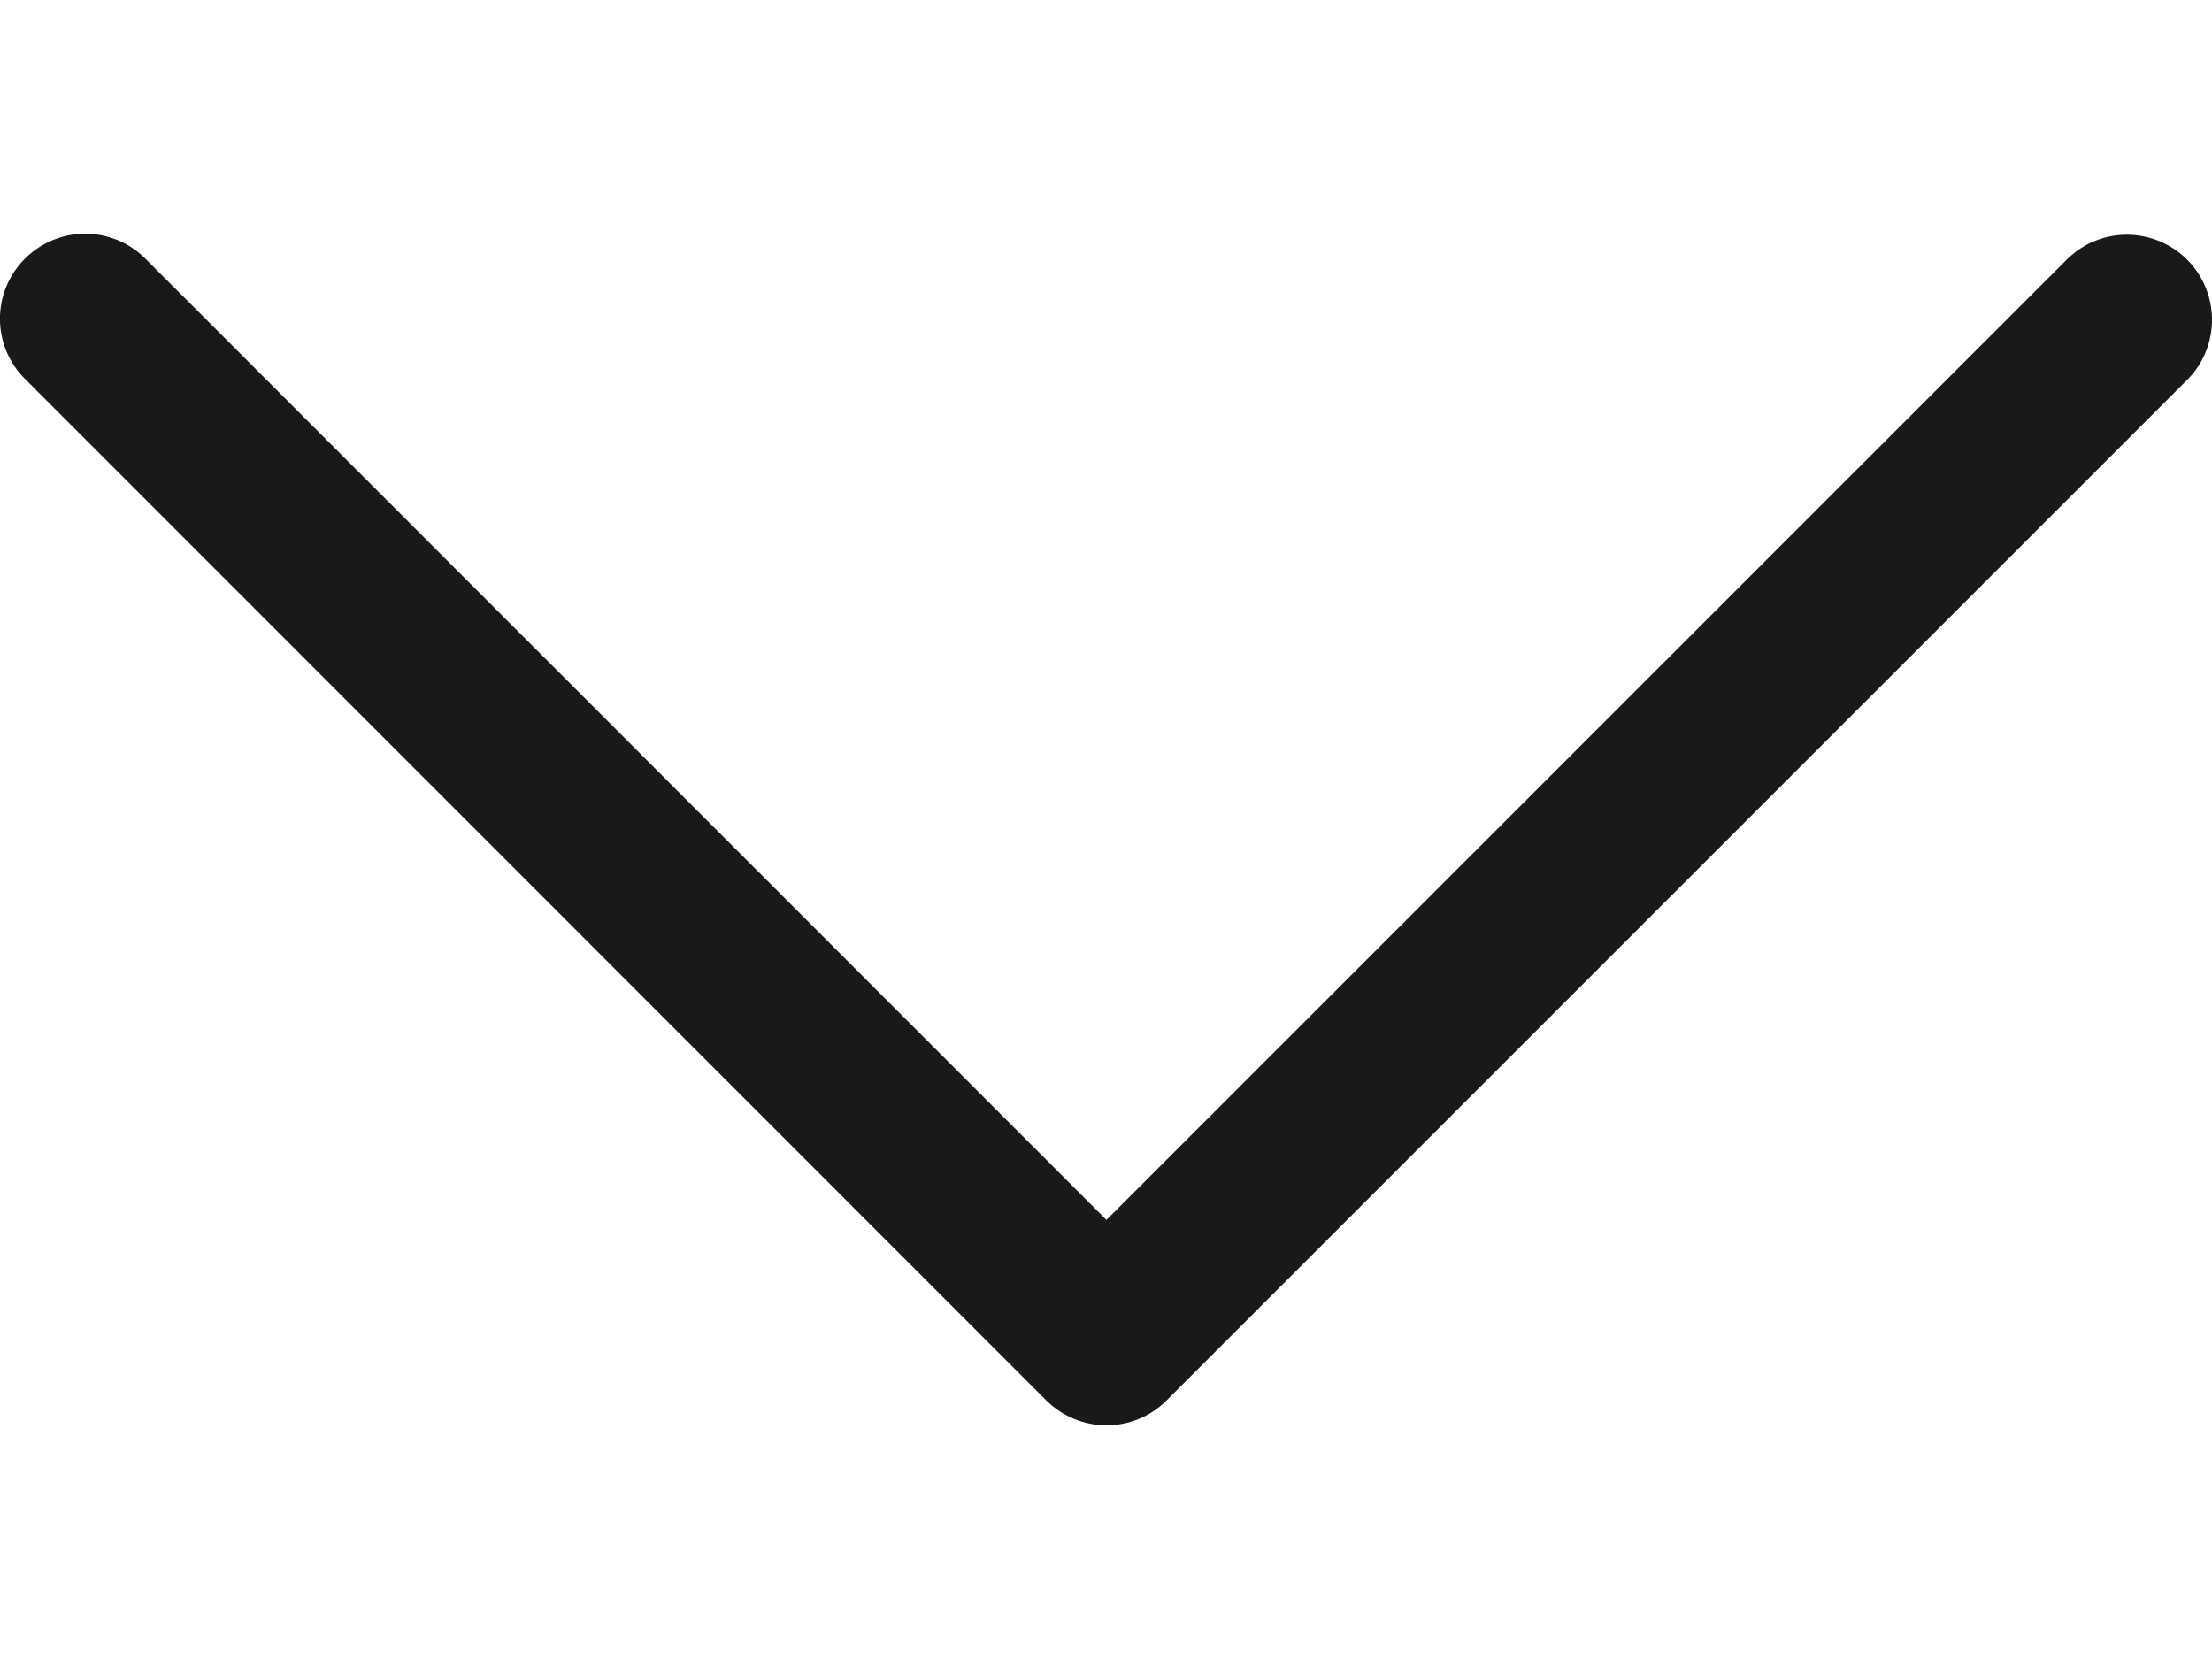
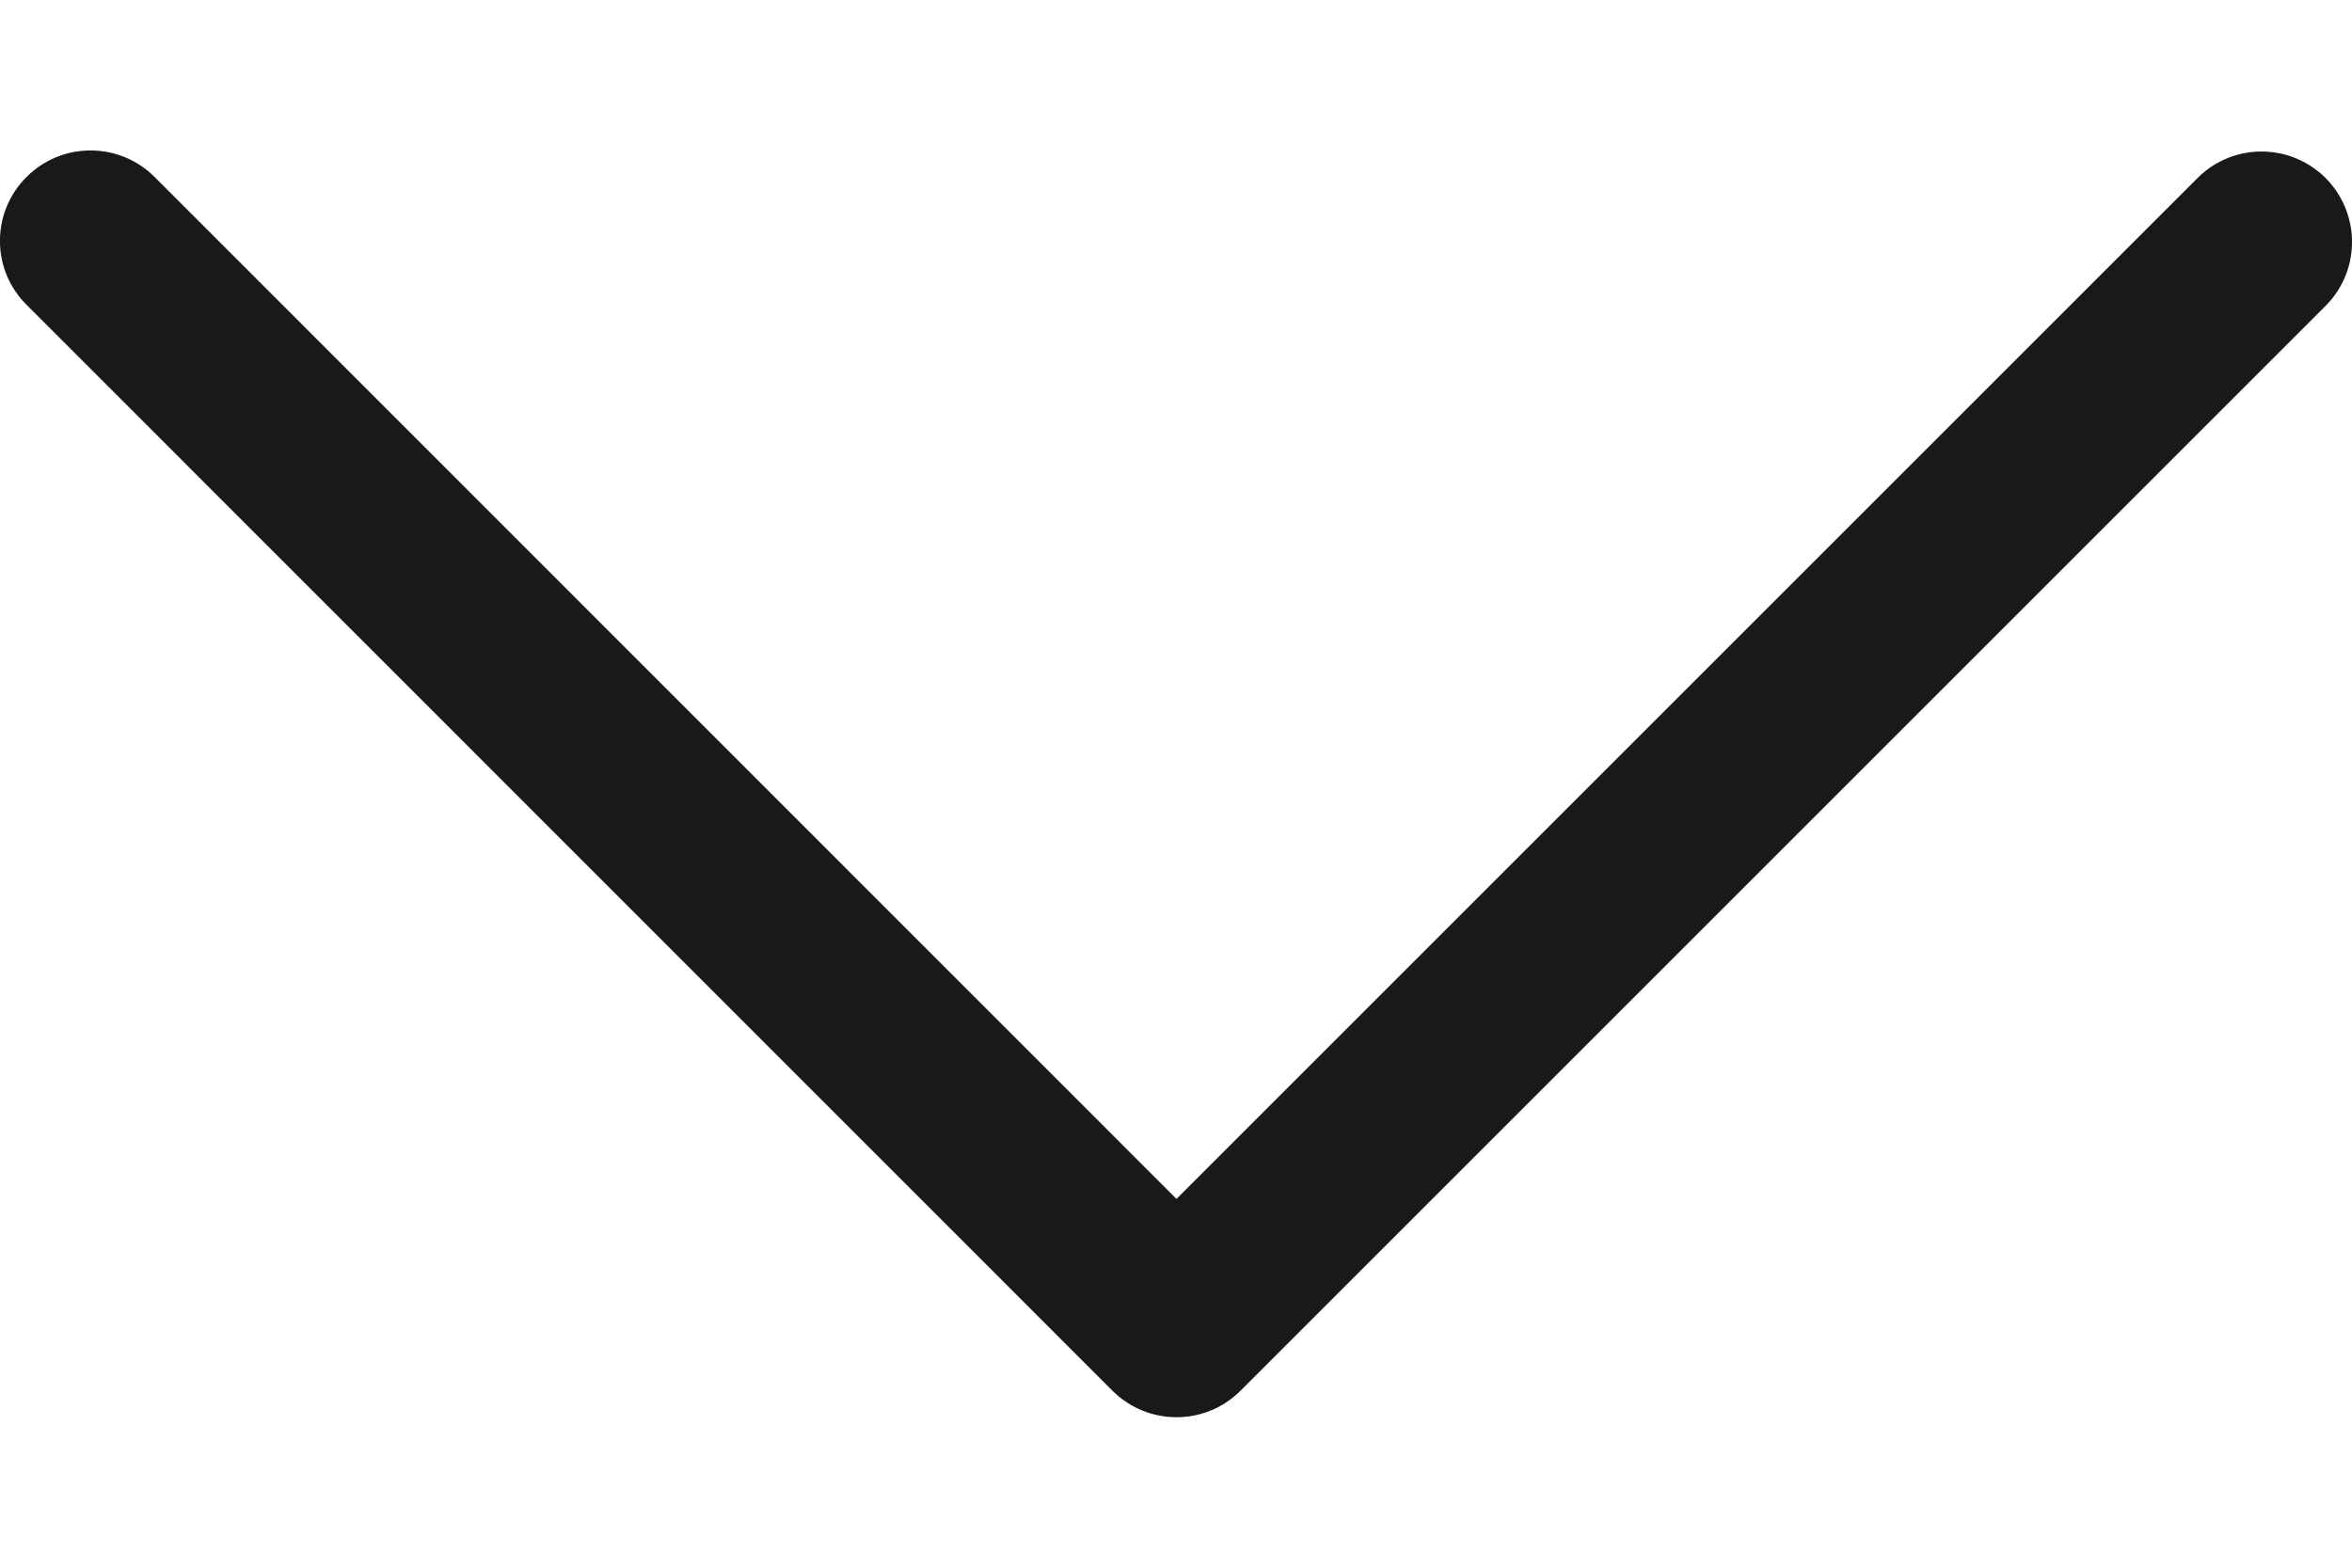
- <svg xmlns="http://www.w3.org/2000/svg" width="16" height="12" viewBox="0 0 10 6" fill="none">
+ <svg xmlns="http://www.w3.org/2000/svg" width="12" height="8" viewBox="0 0 10 6" fill="none">
  <path d="M5.274 5.581L9.892 0.963C10.04 0.81 10.035 0.567 9.883 0.419C9.733 0.275 9.497 0.275 9.348 0.419L5.002 4.765L0.657 0.419C0.507 0.269 0.263 0.269 0.113 0.419C-0.038 0.569 -0.038 0.813 0.113 0.963L4.73 5.581C4.881 5.731 5.124 5.731 5.274 5.581Z" fill="#1A1919" />
</svg>
